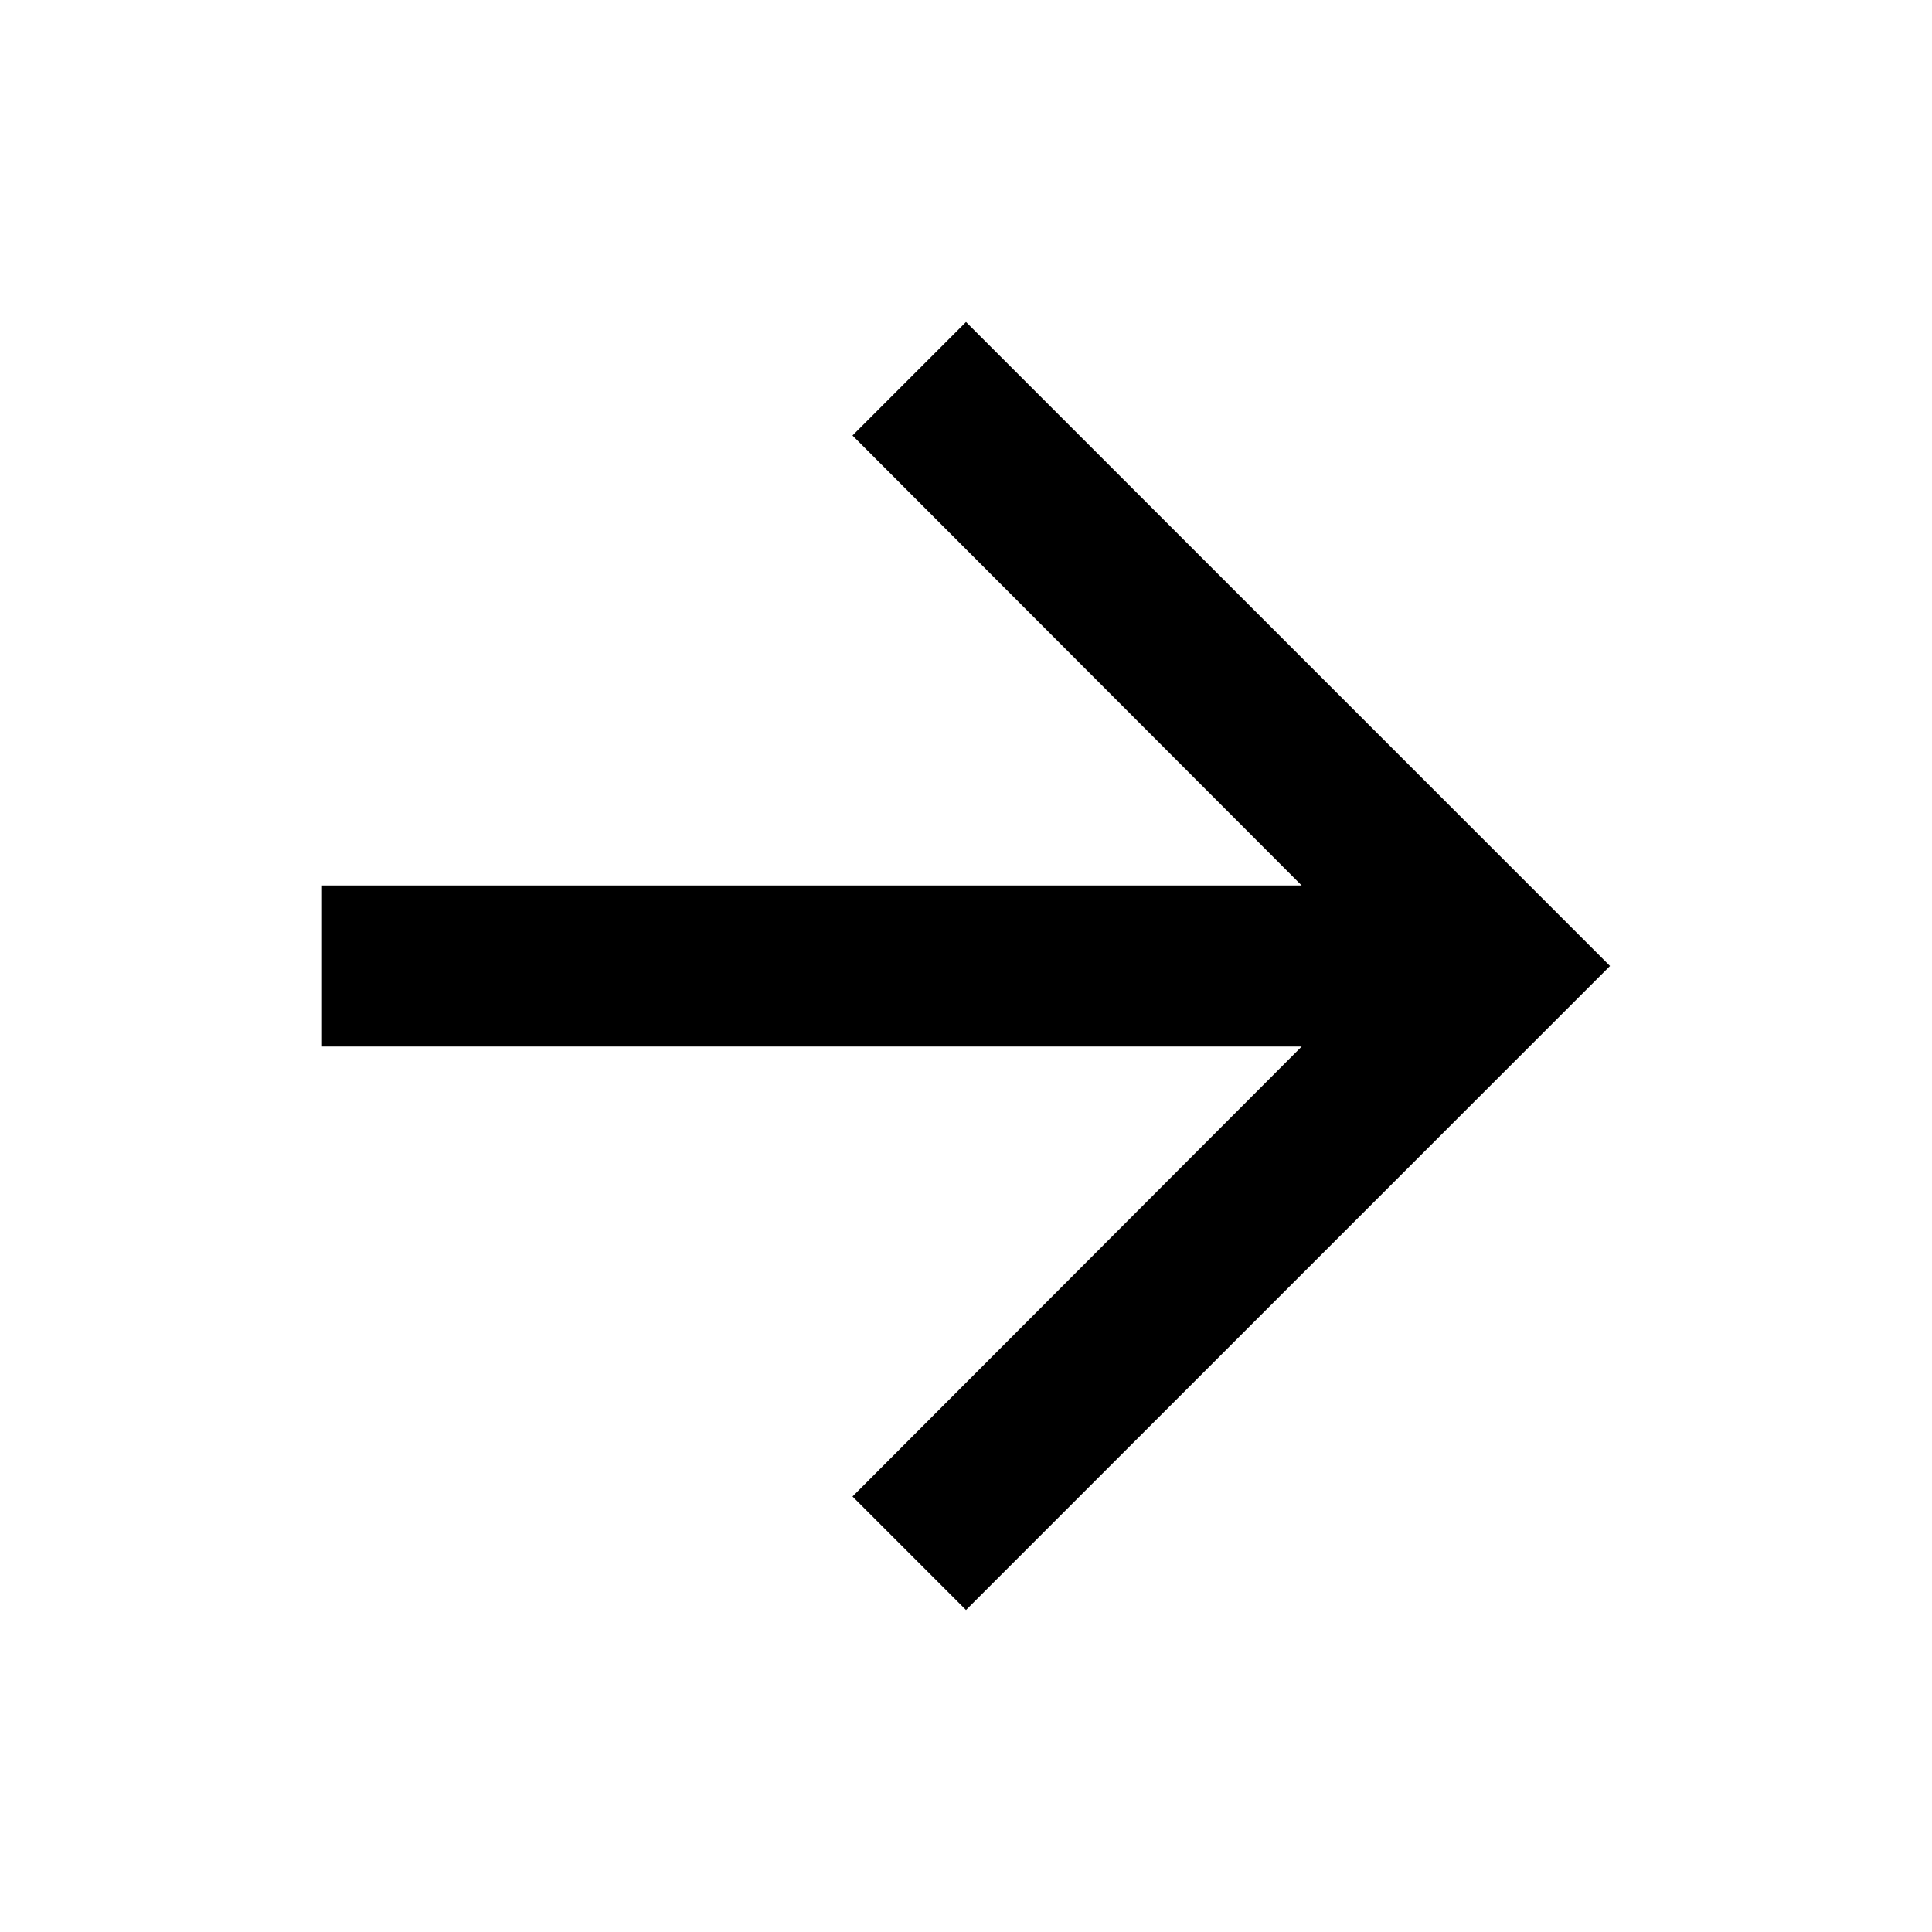
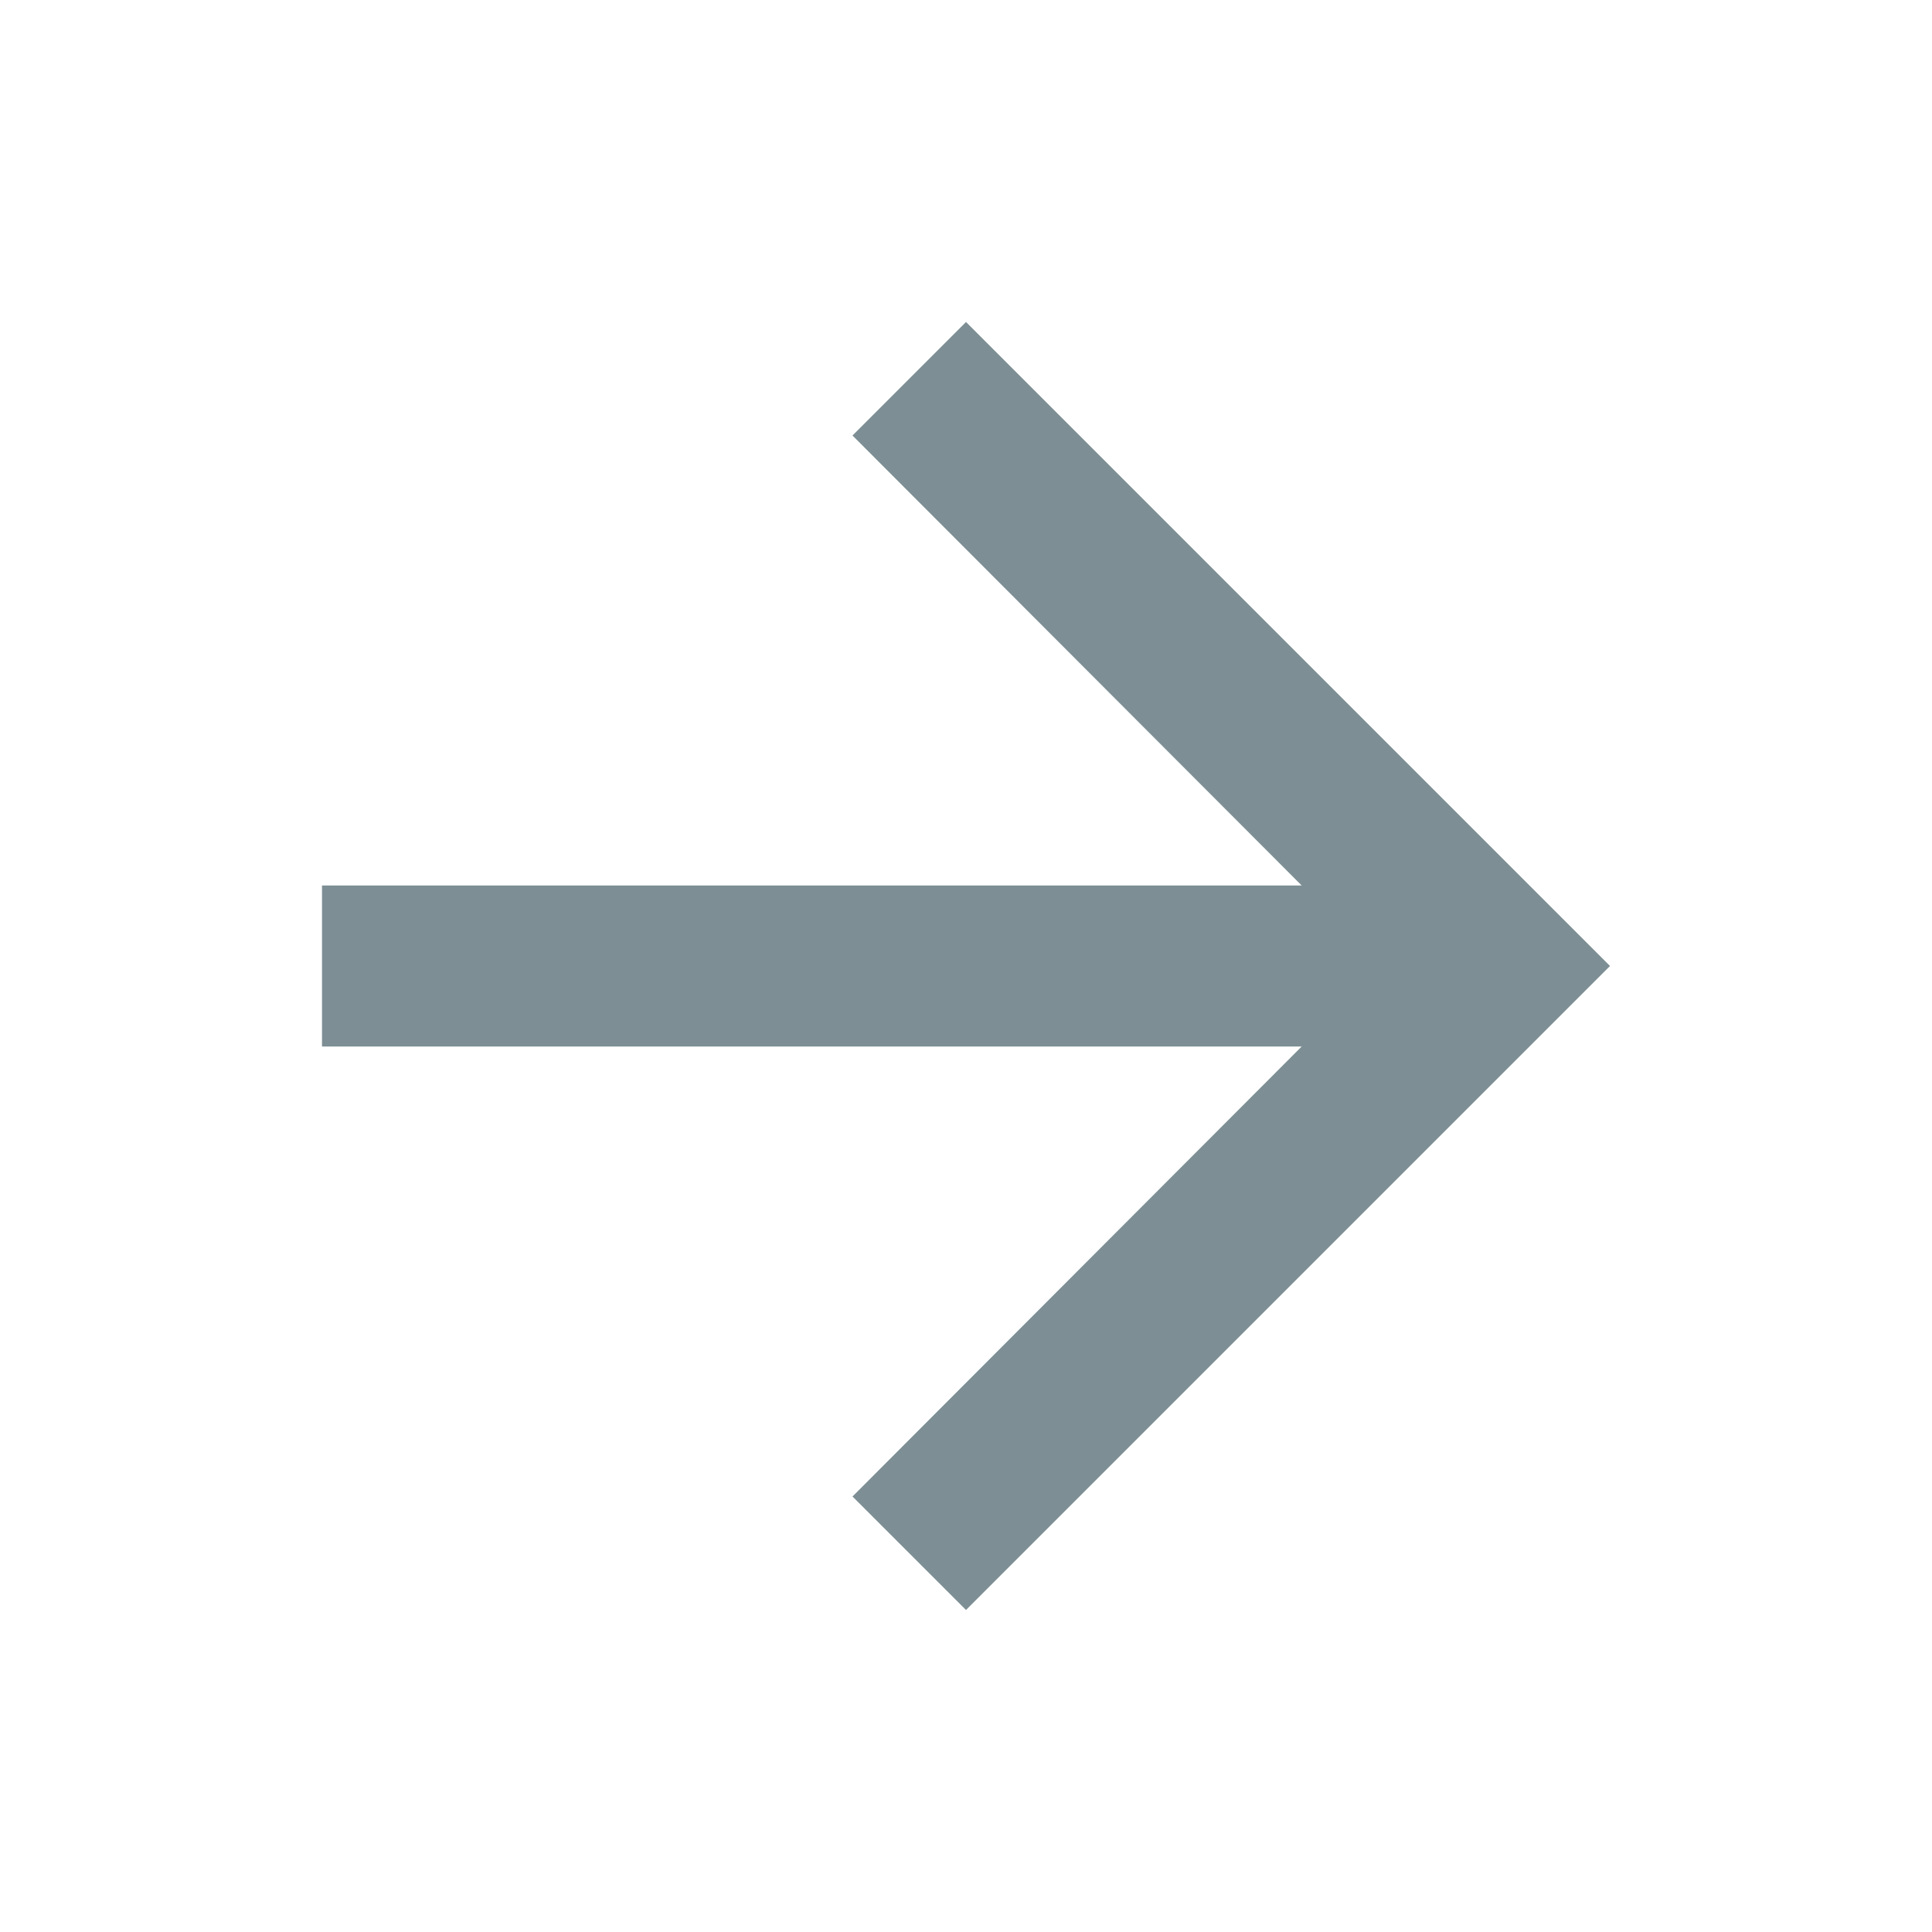
- <svg xmlns="http://www.w3.org/2000/svg" fill="#000000" height="24" viewBox="0 0 24 24" width="24">
-   <path d="M0 0h24v24H0z" fill="none" />
-   <path d="M12 4l-1.41 1.41L16.17 11H4v2h12.17l-5.58 5.59L12 20l8-8z" />
+ <svg xmlns="http://www.w3.org/2000/svg" fill="#000000" height="24" viewBox="0 0 24 24" width="24" id="svg2" version="1.1">
+   <defs id="defs10" />
+   <path d="M0 0h24v24H0z" fill="none" id="path4" />
+   <path d="M12 4l-1.41 1.41L16.17 11H4v2h12.17l-5.58 5.59L12 20l8-8z" id="path6" style="fill:#7d8f94;fill-opacity:1" />
</svg>
